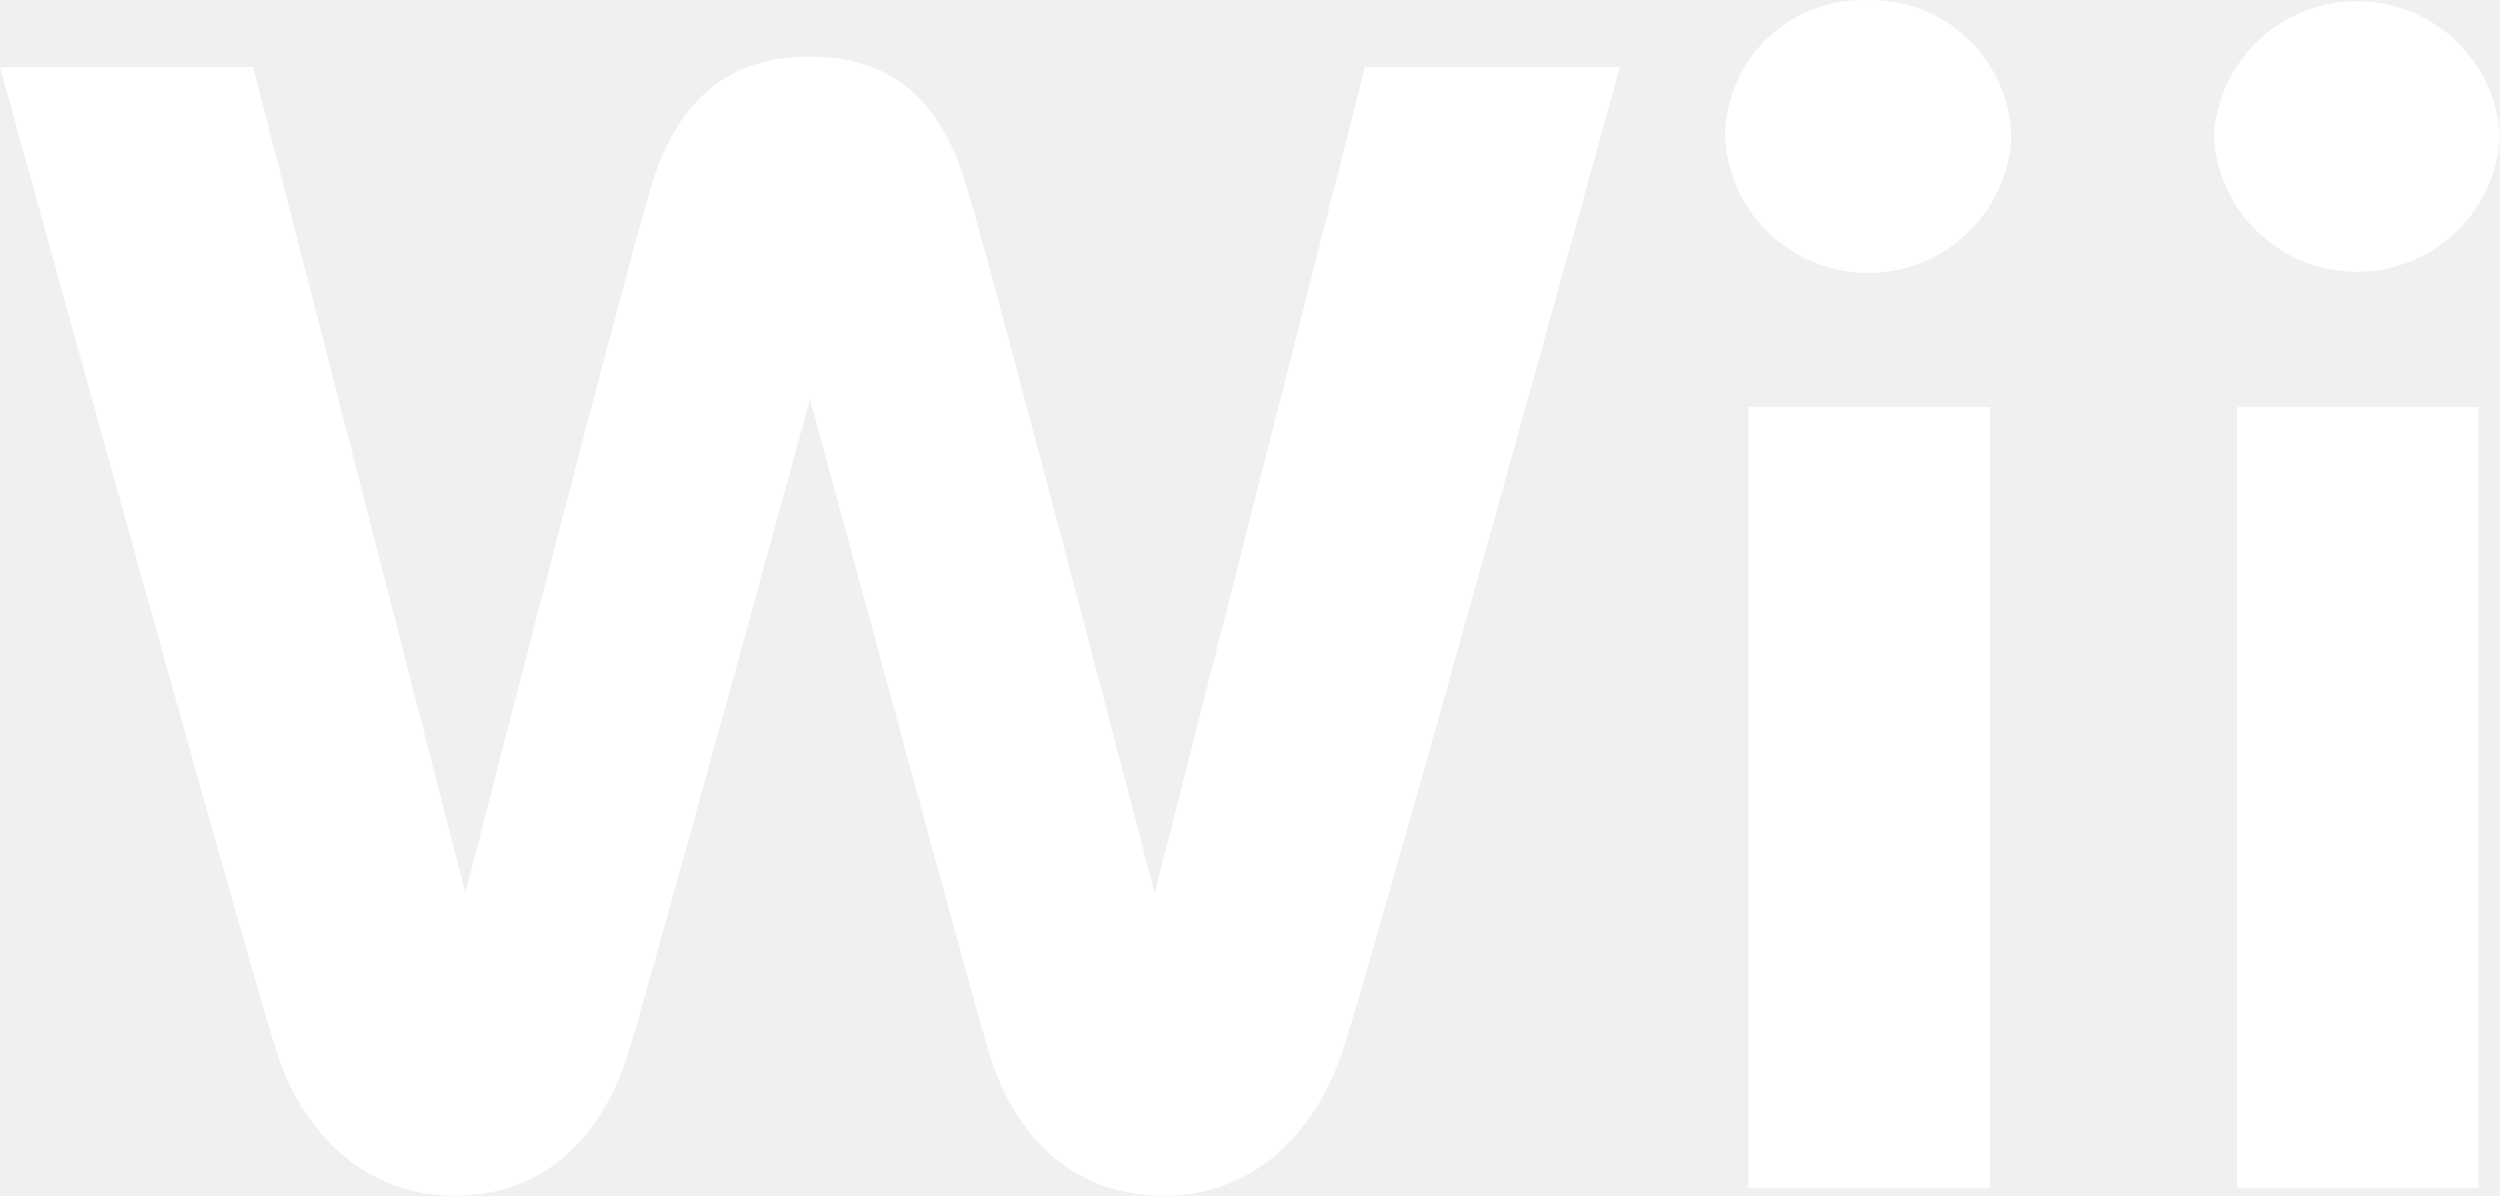
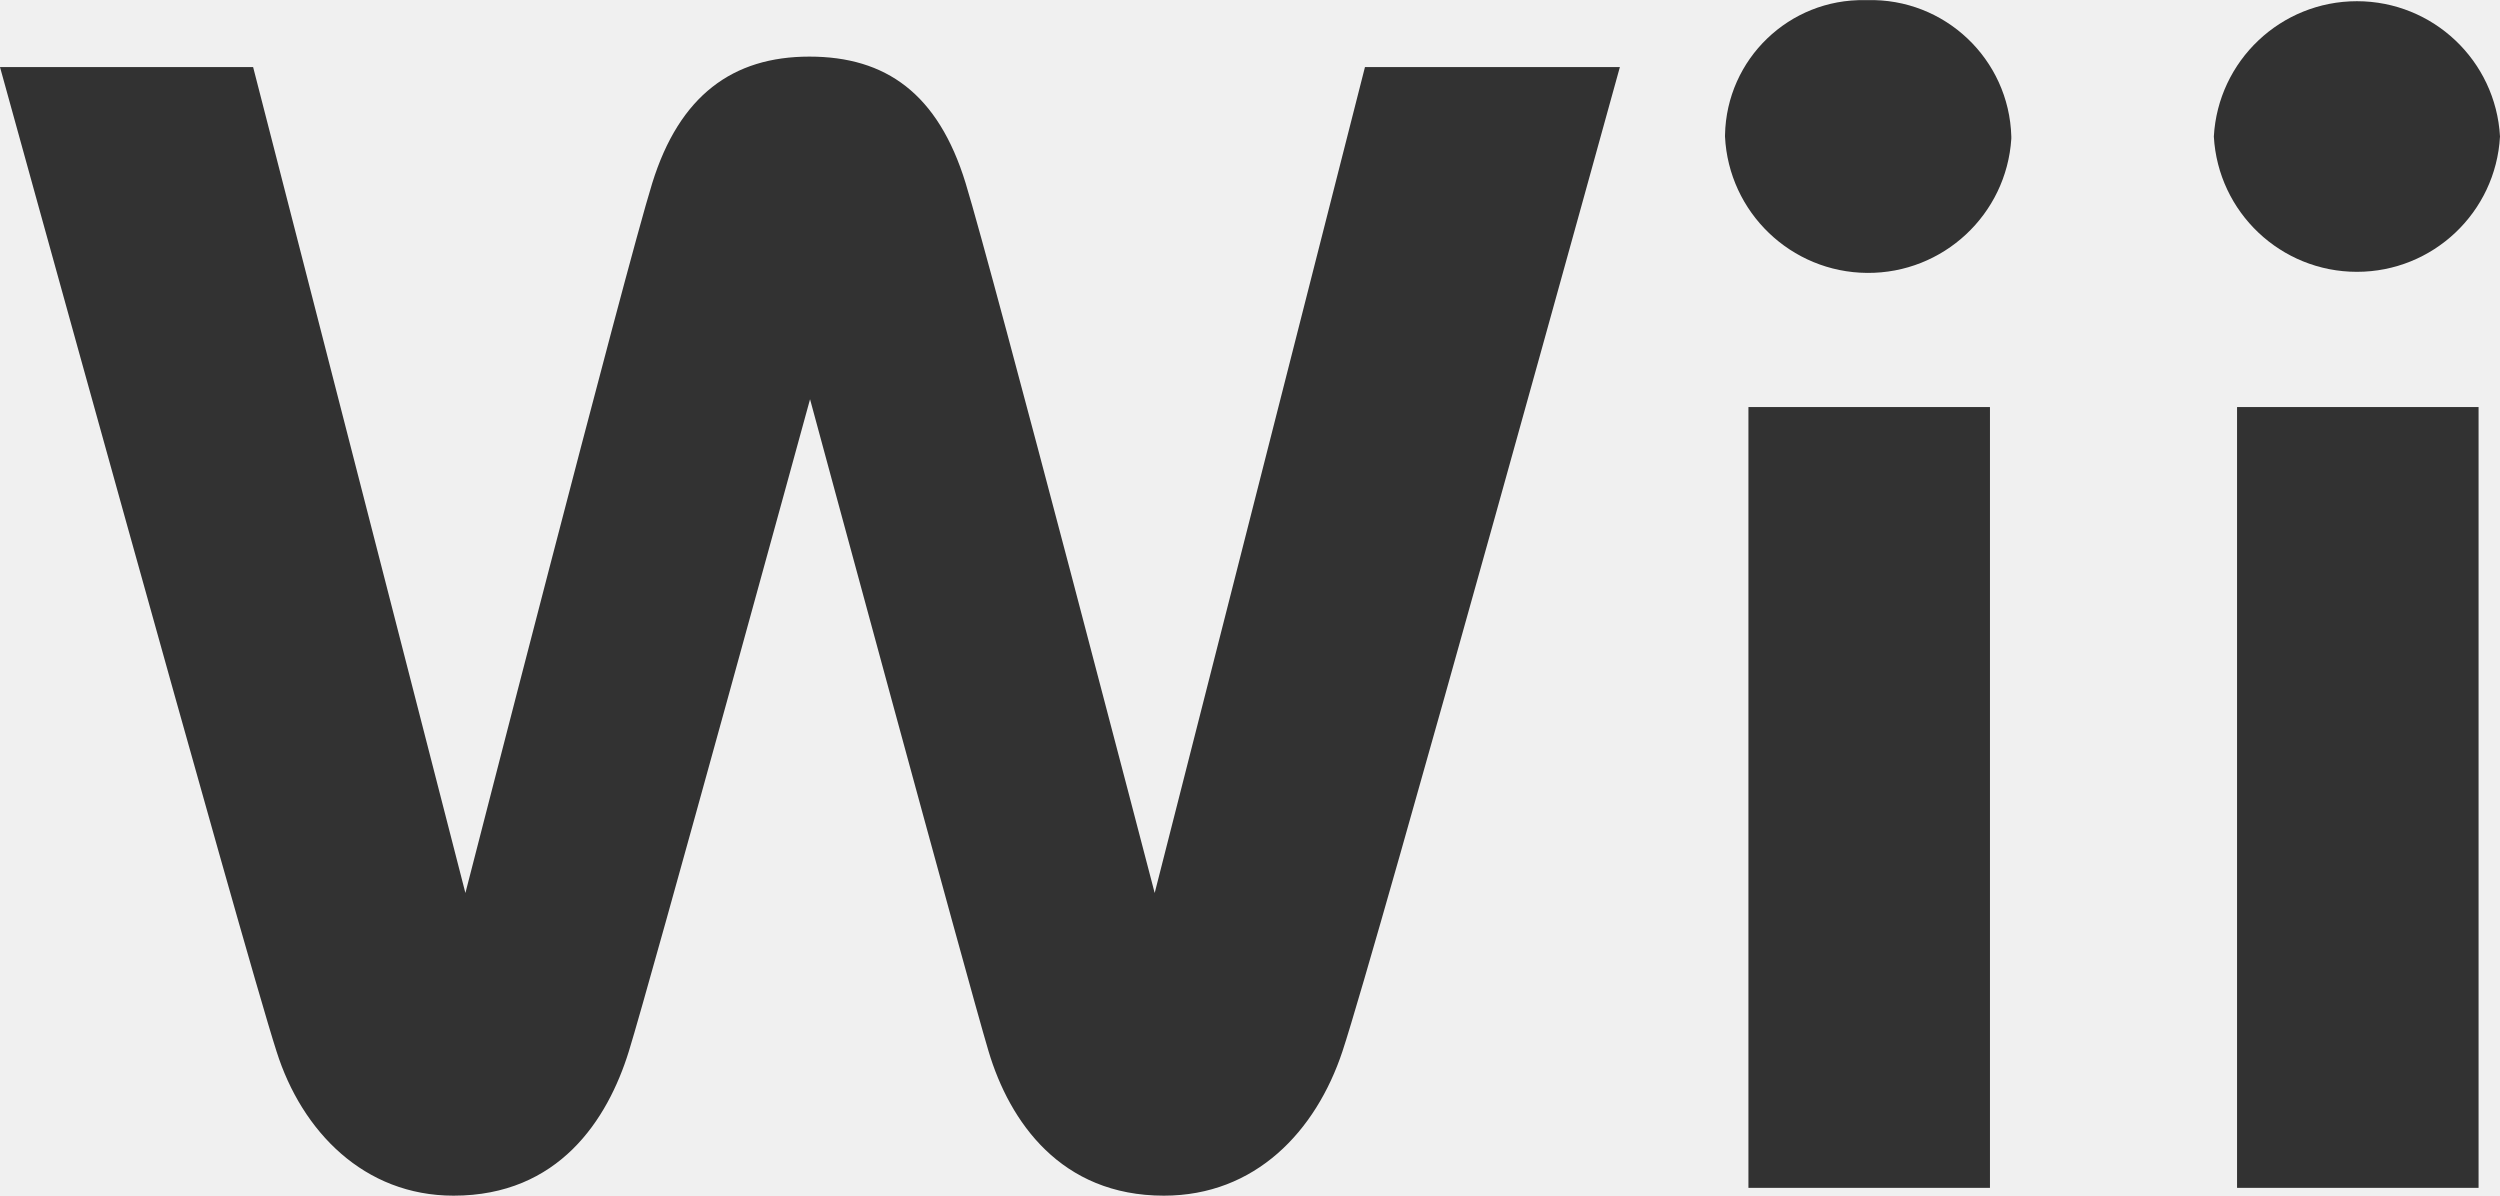
<svg xmlns="http://www.w3.org/2000/svg" id="svg2" viewBox="0 0 112 53.566">
  <g id="Capa_1" data-name="Capa 1">
    <g id="_56610944" data-name=" 56610944">
-       <path id="_56604928" data-name=" 56604928" d="M77.28,6.11a6.424,6.424,0,0,0,12.827.1l0-.1A6.29,6.29,0,0,0,83.648,0L83.56,0a6.16,6.16,0,0,0-6.279,6.039Z" transform="translate(0 0.006)" fill="#fff" />
-       <polygon id="_56605920" data-name=" 56605920" points="89.15 53.216 89.15 18.236 78.33 18.236 78.33 53.216 89.15 53.216" fill="#fff" />
-       <path id="_56605848" data-name=" 56605848" d="M99.18,6.11a6.42,6.42,0,0,0,12.82,0,6.42,6.42,0,0,0-12.82,0Z" transform="translate(0 0.006)" fill="#fff" />
-       <polygon id="_56607936" data-name=" 56607936" points="111.04 53.216 111.04 18.236 100.22 18.236 100.22 53.216 111.04 53.216" fill="#fff" />
-       <path id="_56607472" data-name=" 56607472" d="M61.15,3,51.73,40S44.49,12.21,43.26,8.2s-3.57-5.67-7-5.67S30.44,4.27,29.22,8.2,20.85,40,20.85,40L11.34,3H0S10.9,42.48,12.39,47.1c1.13,3.58,3.92,6.46,7.93,6.46,4.71,0,6.9-3.4,7.85-6.46s8.12-29.22,8.12-29.22,7.06,26.08,8,29.22,3.23,6.46,7.85,6.46c4.1,0,6.81-2.88,8-6.46C61.67,42.48,72.57,3,72.57,3Z" transform="translate(0 0.006)" fill="#fff" />
+       <path id="_56604928" data-name=" 56604928" d="M77.28,6.11a6.424,6.424,0,0,0,12.827.1l0-.1A6.29,6.29,0,0,0,83.648,0L83.56,0a6.16,6.16,0,0,0-6.279,6.039Z" transform="translate(0 0.006)" fill="#323232" />
+       <polygon id="_56605920" data-name=" 56605920" points="89.15 53.216 89.15 18.236 78.33 18.236 78.33 53.216 89.15 53.216" fill="#323232" />
+       <path id="_56605848" data-name=" 56605848" d="M99.18,6.11a6.42,6.42,0,0,0,12.82,0,6.42,6.42,0,0,0-12.82,0Z" transform="translate(0 0.006)" fill="#323232" />
+       <polygon id="_56607936" data-name=" 56607936" points="111.04 53.216 111.04 18.236 100.22 18.236 100.22 53.216 111.04 53.216" fill="#323232" />
+       <path id="_56607472" data-name=" 56607472" d="M61.15,3,51.73,40S44.49,12.21,43.26,8.2s-3.57-5.67-7-5.67S30.44,4.27,29.22,8.2,20.85,40,20.85,40L11.34,3H0S10.9,42.48,12.39,47.1c1.13,3.58,3.92,6.46,7.93,6.46,4.71,0,6.9-3.4,7.85-6.46s8.12-29.22,8.12-29.22,7.06,26.08,8,29.22,3.23,6.46,7.85,6.46c4.1,0,6.81-2.88,8-6.46C61.67,42.48,72.57,3,72.57,3Z" transform="translate(0 0.006)" fill="#323232" />
    </g>
  </g>
</svg>
